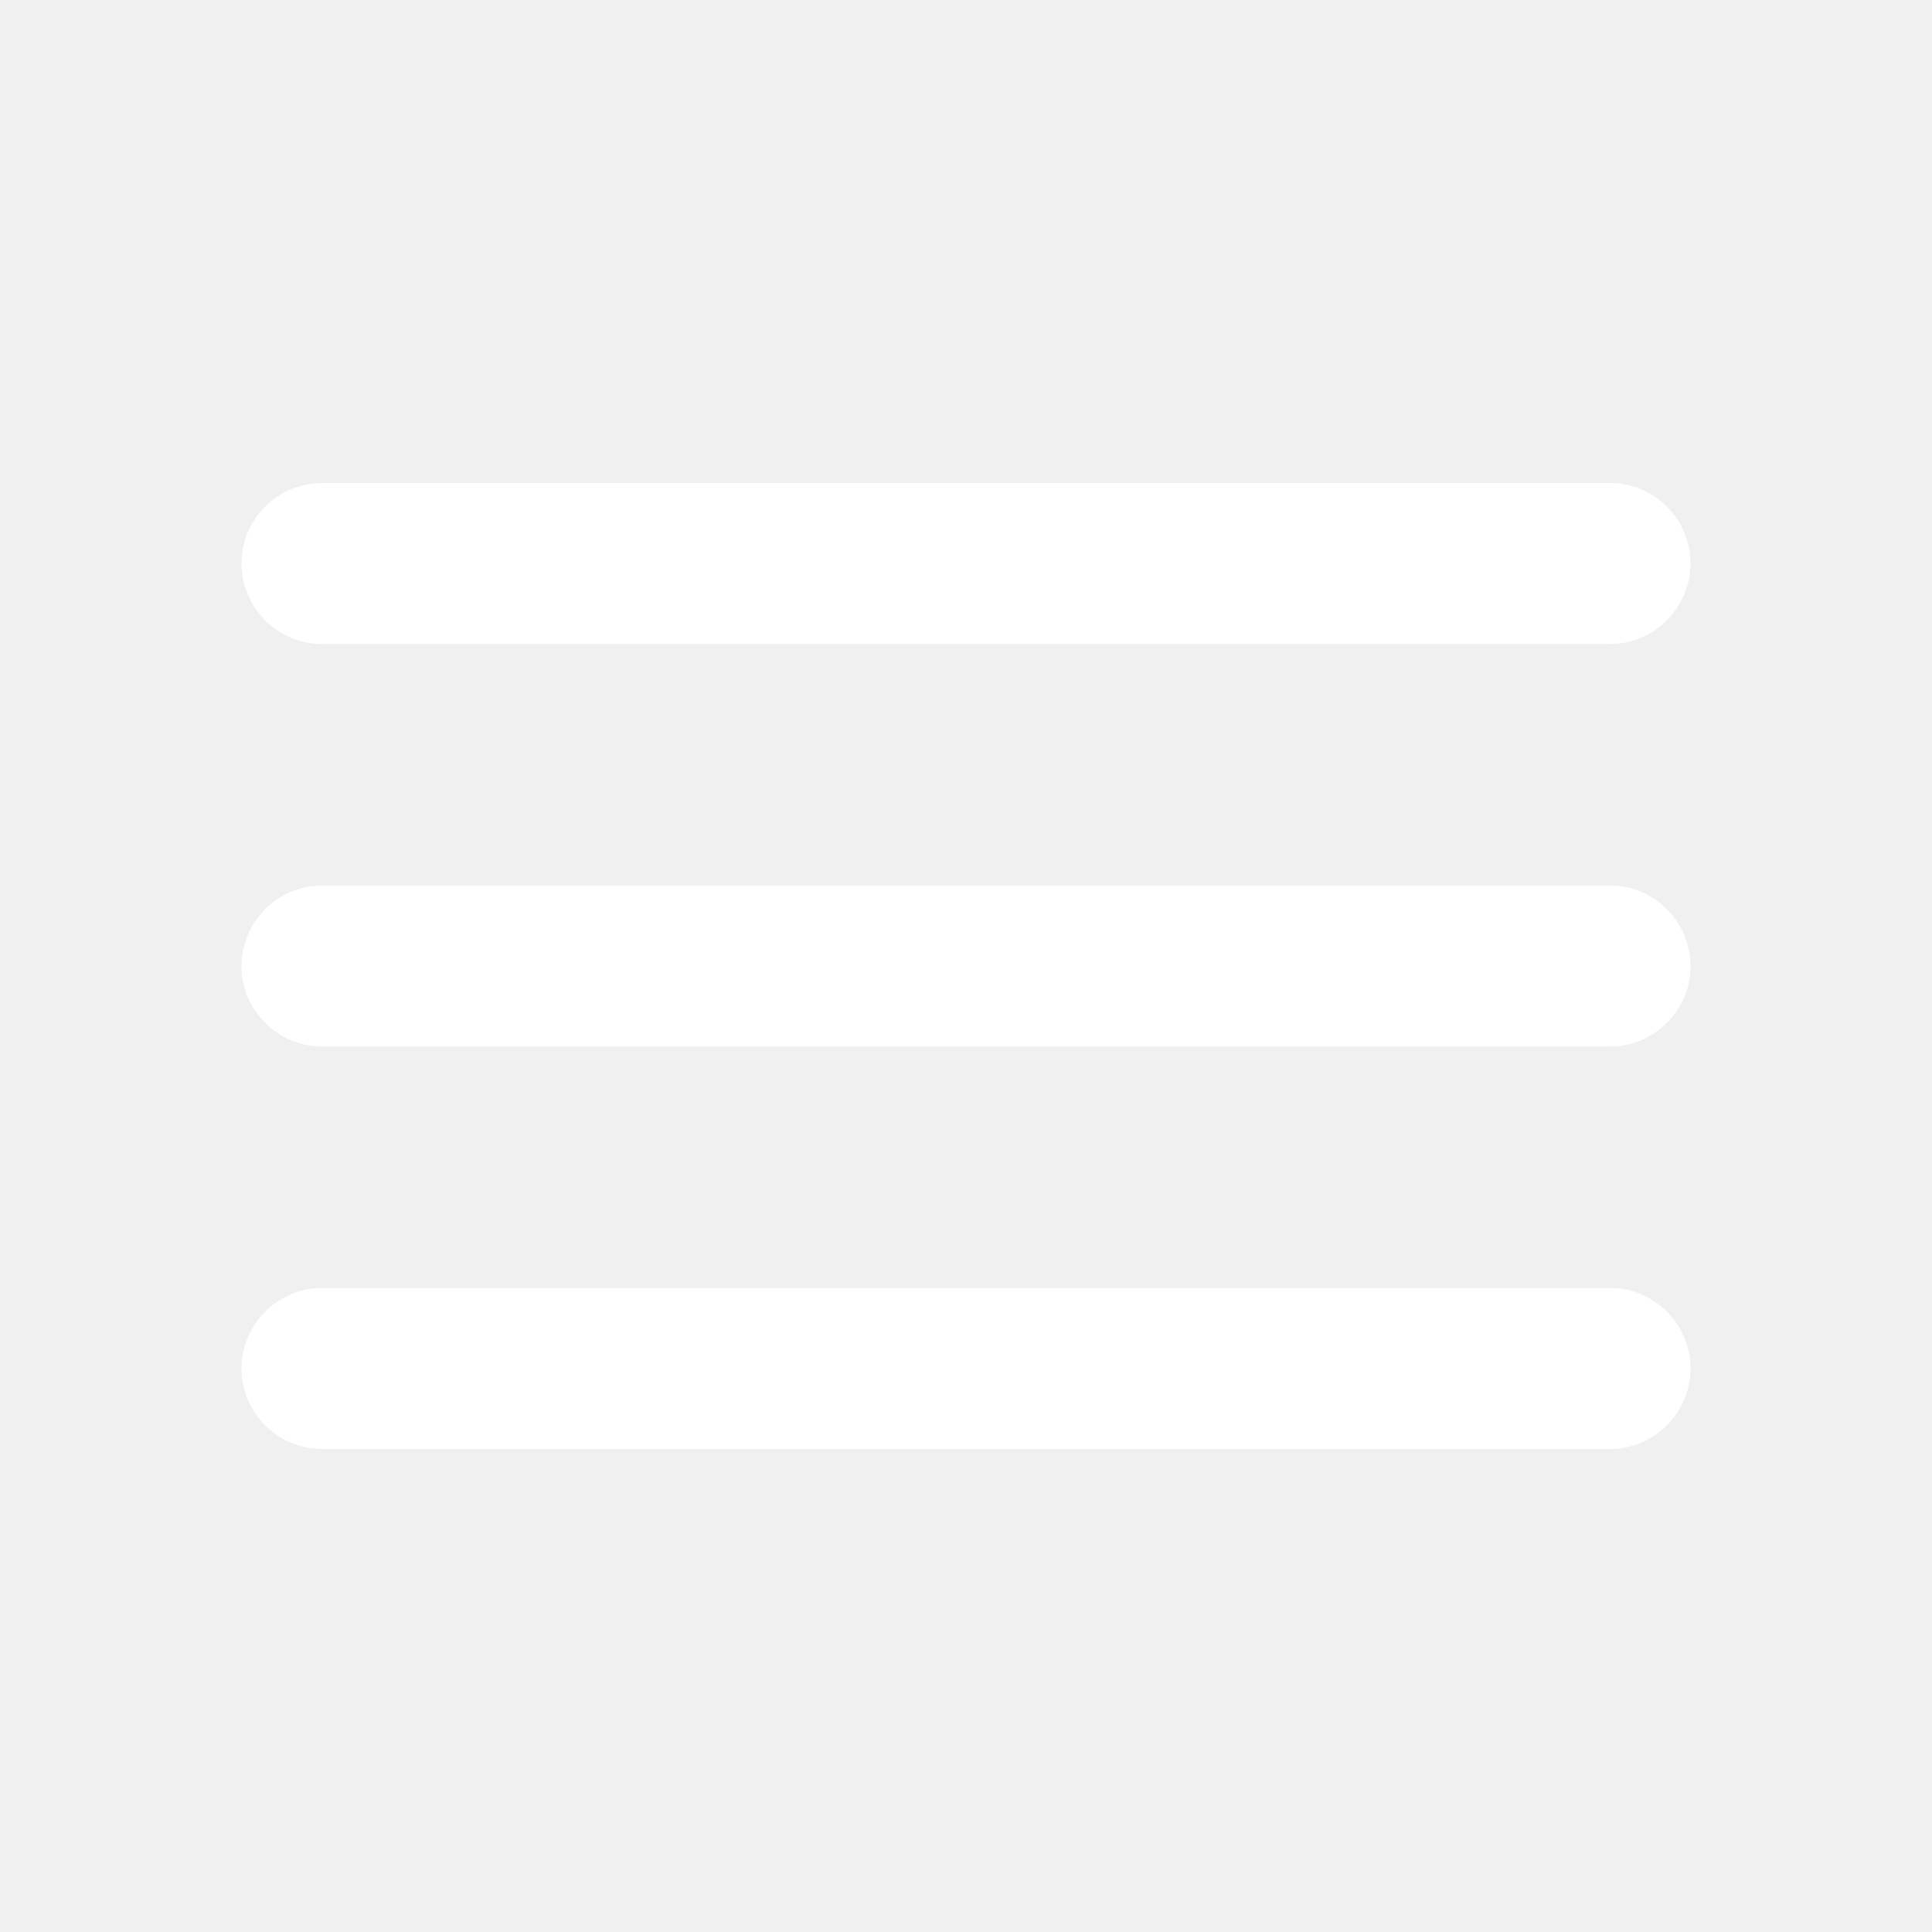
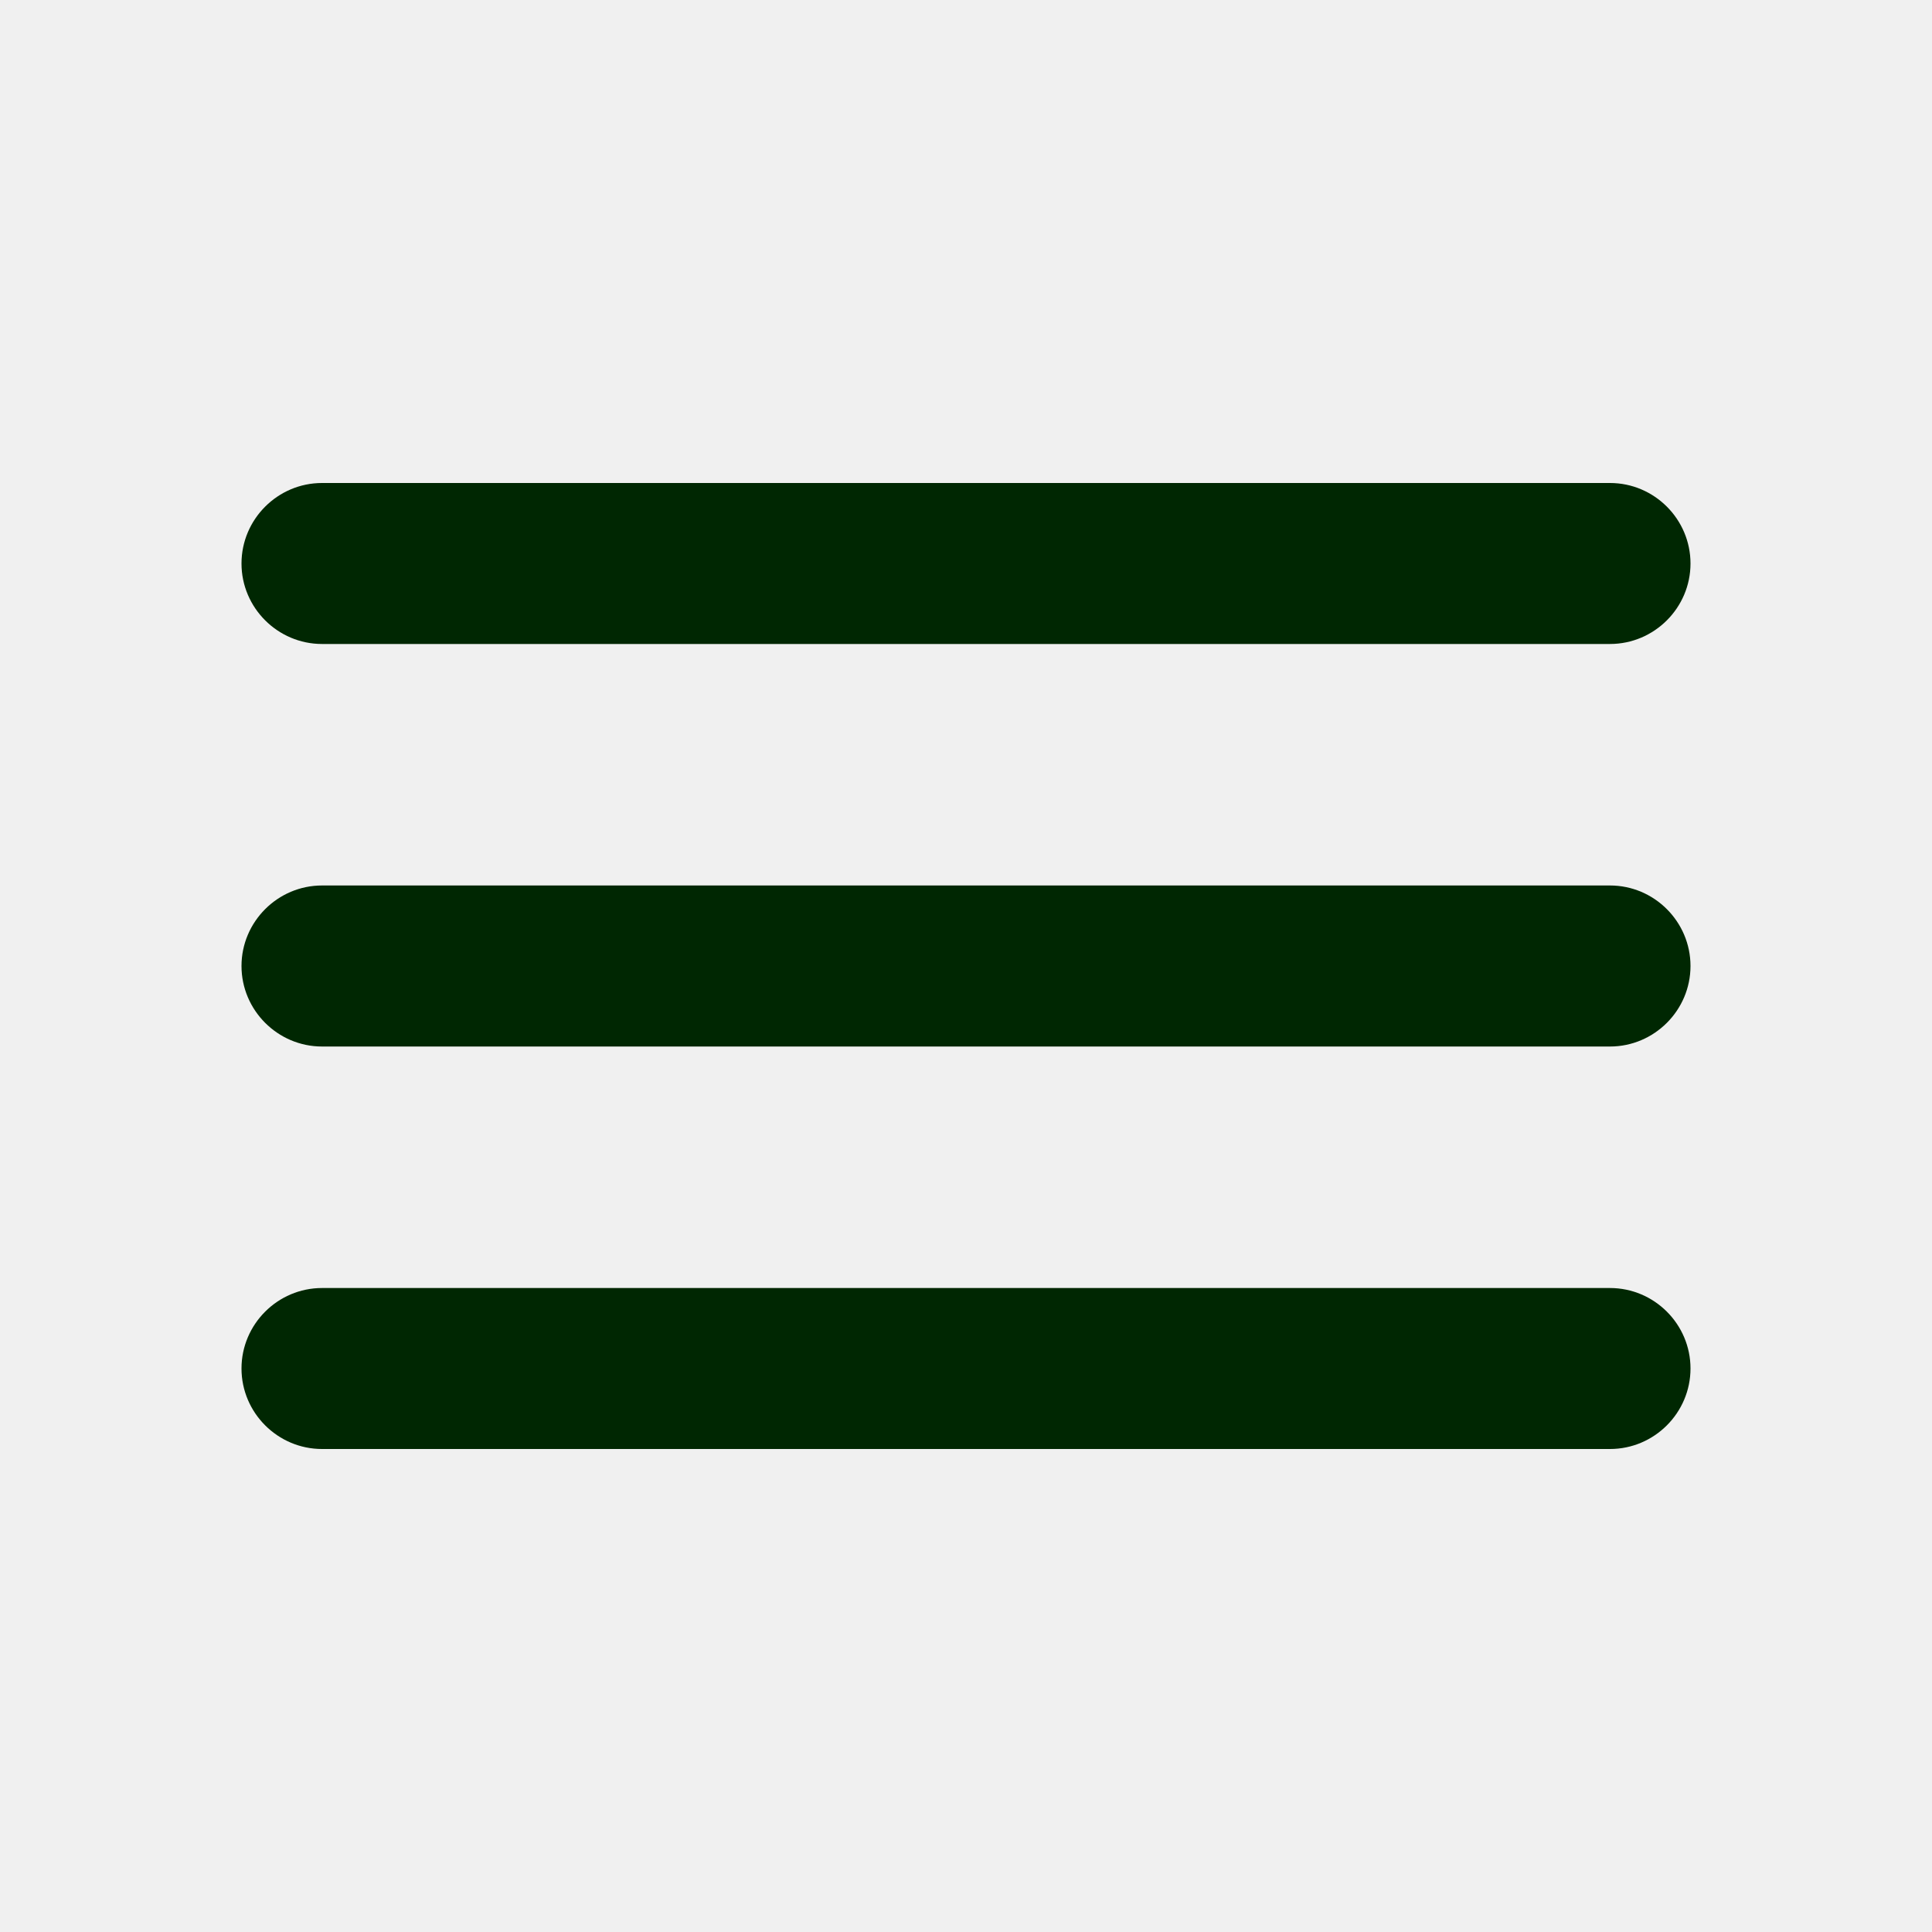
<svg xmlns="http://www.w3.org/2000/svg" width="34" height="34" viewBox="0 0 34 34" fill="none">
-   <path d="M5.667 25.5H28.333C29.113 25.5 29.75 24.863 29.75 24.083C29.75 23.304 29.113 22.667 28.333 22.667H5.667C4.888 22.667 4.25 23.304 4.25 24.083C4.25 24.863 4.888 25.5 5.667 25.5ZM5.667 18.417H28.333C29.113 18.417 29.75 17.779 29.75 17C29.75 16.221 29.113 15.583 28.333 15.583H5.667C4.888 15.583 4.25 16.221 4.25 17C4.25 17.779 4.888 18.417 5.667 18.417ZM4.25 9.917C4.25 10.696 4.888 11.333 5.667 11.333H28.333C29.113 11.333 29.75 10.696 29.75 9.917C29.75 9.137 29.113 8.5 28.333 8.5H5.667C4.888 8.5 4.25 9.137 4.25 9.917Z" fill="white" />
+   <path d="M5.667 25.5H28.333C29.113 25.5 29.75 24.863 29.75 24.083C29.75 23.304 29.113 22.667 28.333 22.667H5.667C4.888 22.667 4.25 23.304 4.25 24.083C4.25 24.863 4.888 25.5 5.667 25.5ZM5.667 18.417H28.333C29.113 18.417 29.75 17.779 29.75 17C29.75 16.221 29.113 15.583 28.333 15.583H5.667C4.888 15.583 4.25 16.221 4.25 17C4.25 17.779 4.888 18.417 5.667 18.417ZM4.25 9.917C4.25 10.696 4.888 11.333 5.667 11.333H28.333C29.113 11.333 29.75 10.696 29.75 9.917C29.75 9.137 29.113 8.5 28.333 8.5H5.667C4.888 8.5 4.25 9.137 4.25 9.917Z" fill="#002702" />
</svg>
